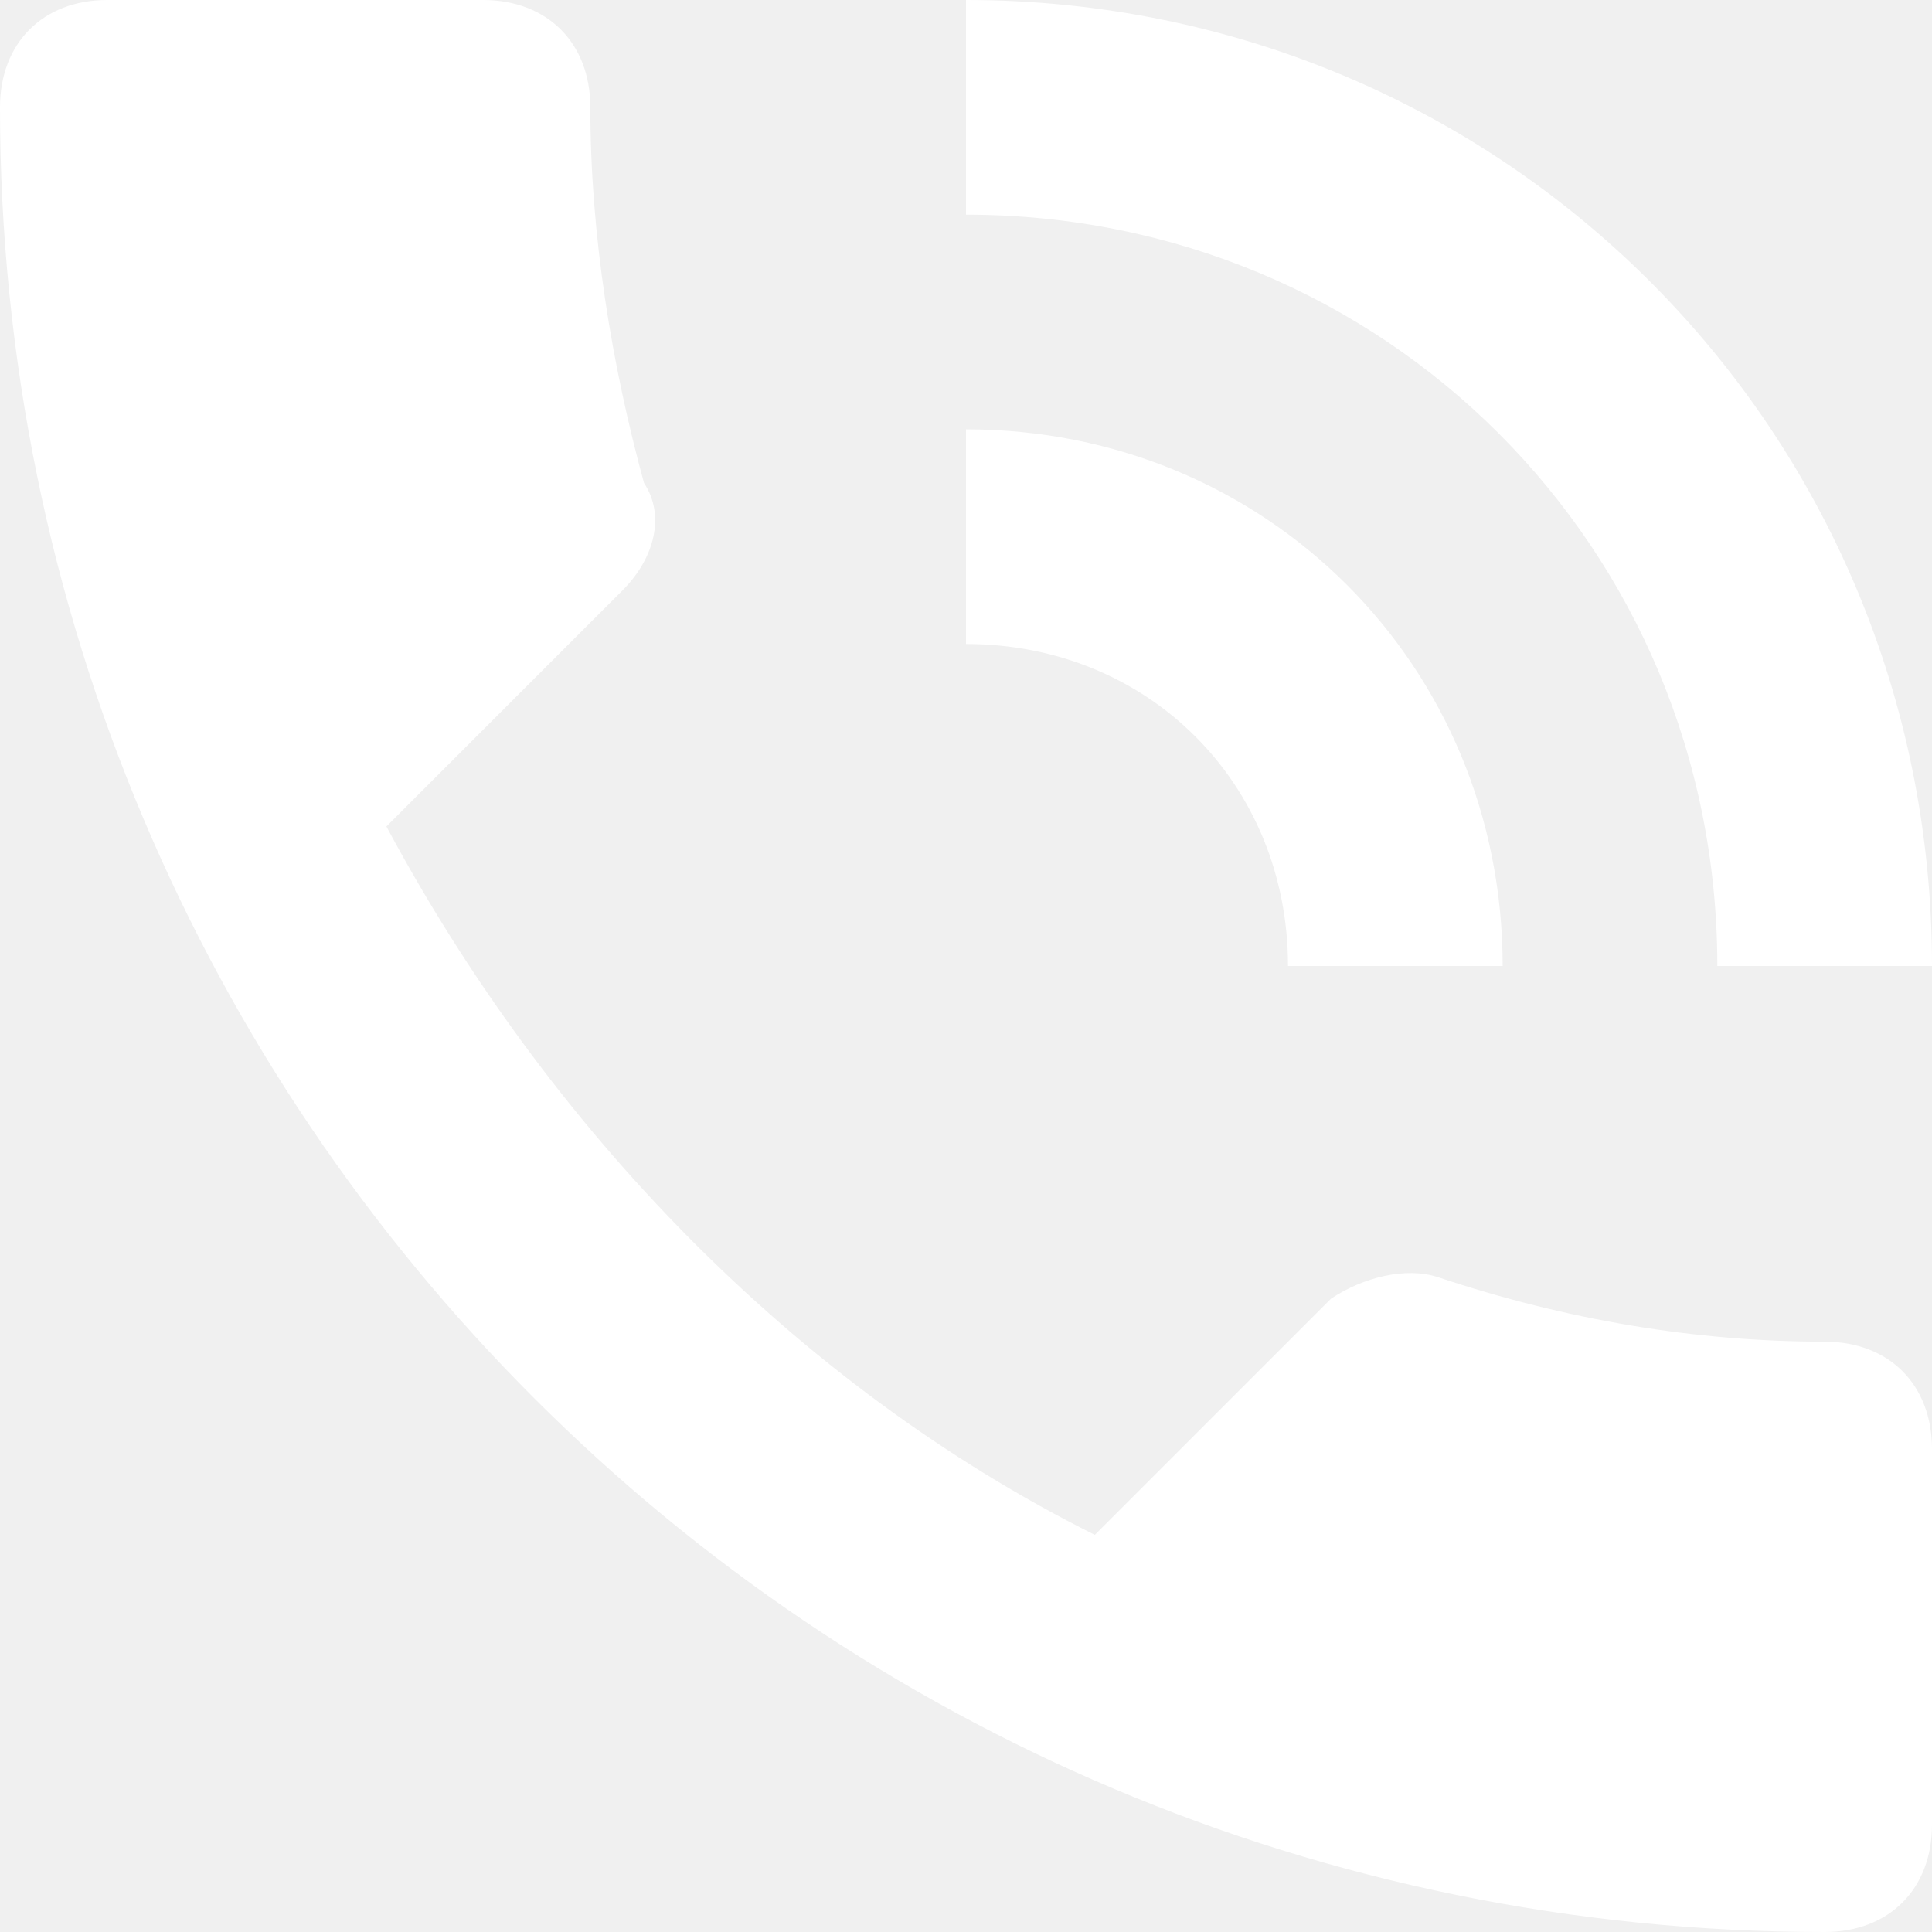
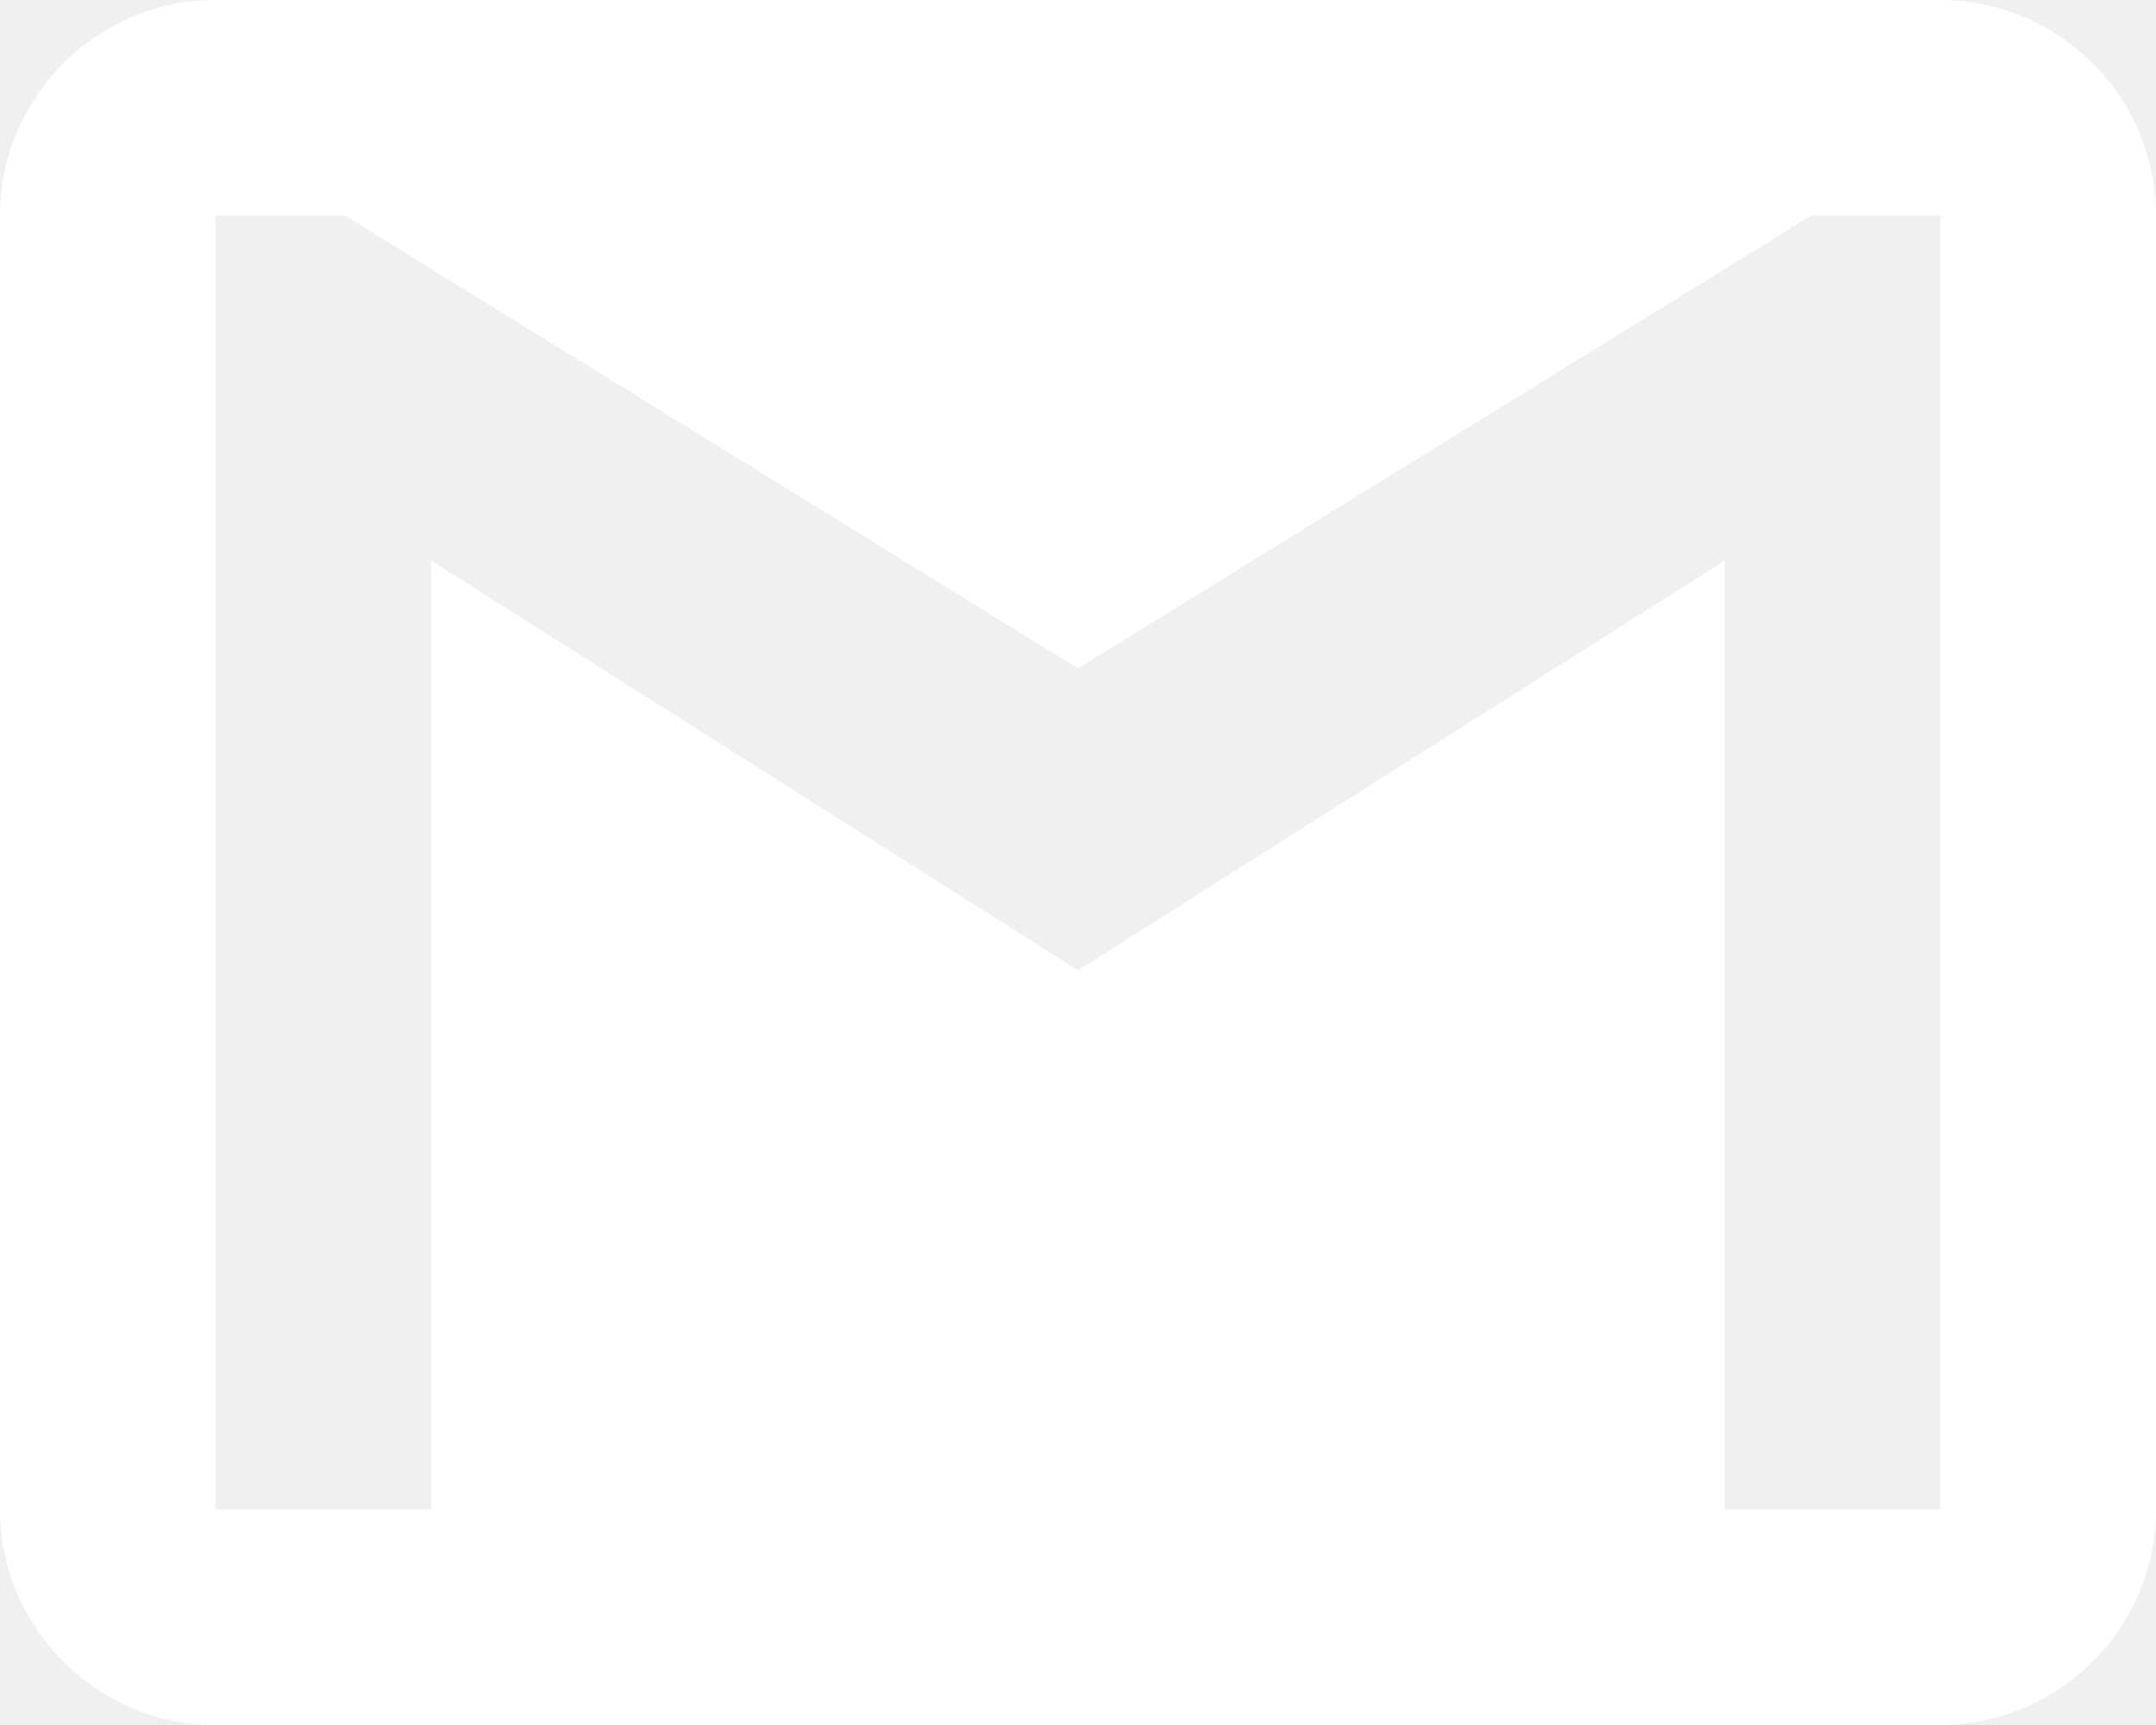
- <svg xmlns="http://www.w3.org/2000/svg" width="18" height="18">
-   <path d="M17 12.5c-1.2 0-2.4-.2-3.6-.6-.3-.1-.7 0-1 .2l-2.2 2.2c-2.8-1.4-5.1-3.8-6.6-6.6l2.2-2.2c.3-.3.4-.7.2-1-.3-1.1-.5-2.3-.5-3.5 0-.6-.4-1-1-1H1C.4 0 0 .4 0 1c0 9.4 7.6 17 17 17 .6 0 1-.4 1-1v-3.5c0-.6-.4-1-1-1zM16 9h2c0-5-4-9-9-9v2c3.9 0 7 3.1 7 7zm-4 0h2c0-2.8-2.2-5-5-5v2c1.7 0 3 1.3 3 3z" fill="#FFF" fill-rule="evenodd" />
+ <svg xmlns="http://www.w3.org/2000/svg" width="20" height="16">
+   <path d="M18 0H2C.9 0 0 .9 0 2v12c0 1.1.9 2 2 2h16c1.1 0 2-.9 2-2V2c0-1.1-.9-2-2-2zm0 14h-2V5.2L10 9 4 5.2V14H2V2h1.2L10 6.2 16.8 2H18v12z" fill="#ffffff" fill-rule="evenodd" />
</svg>
